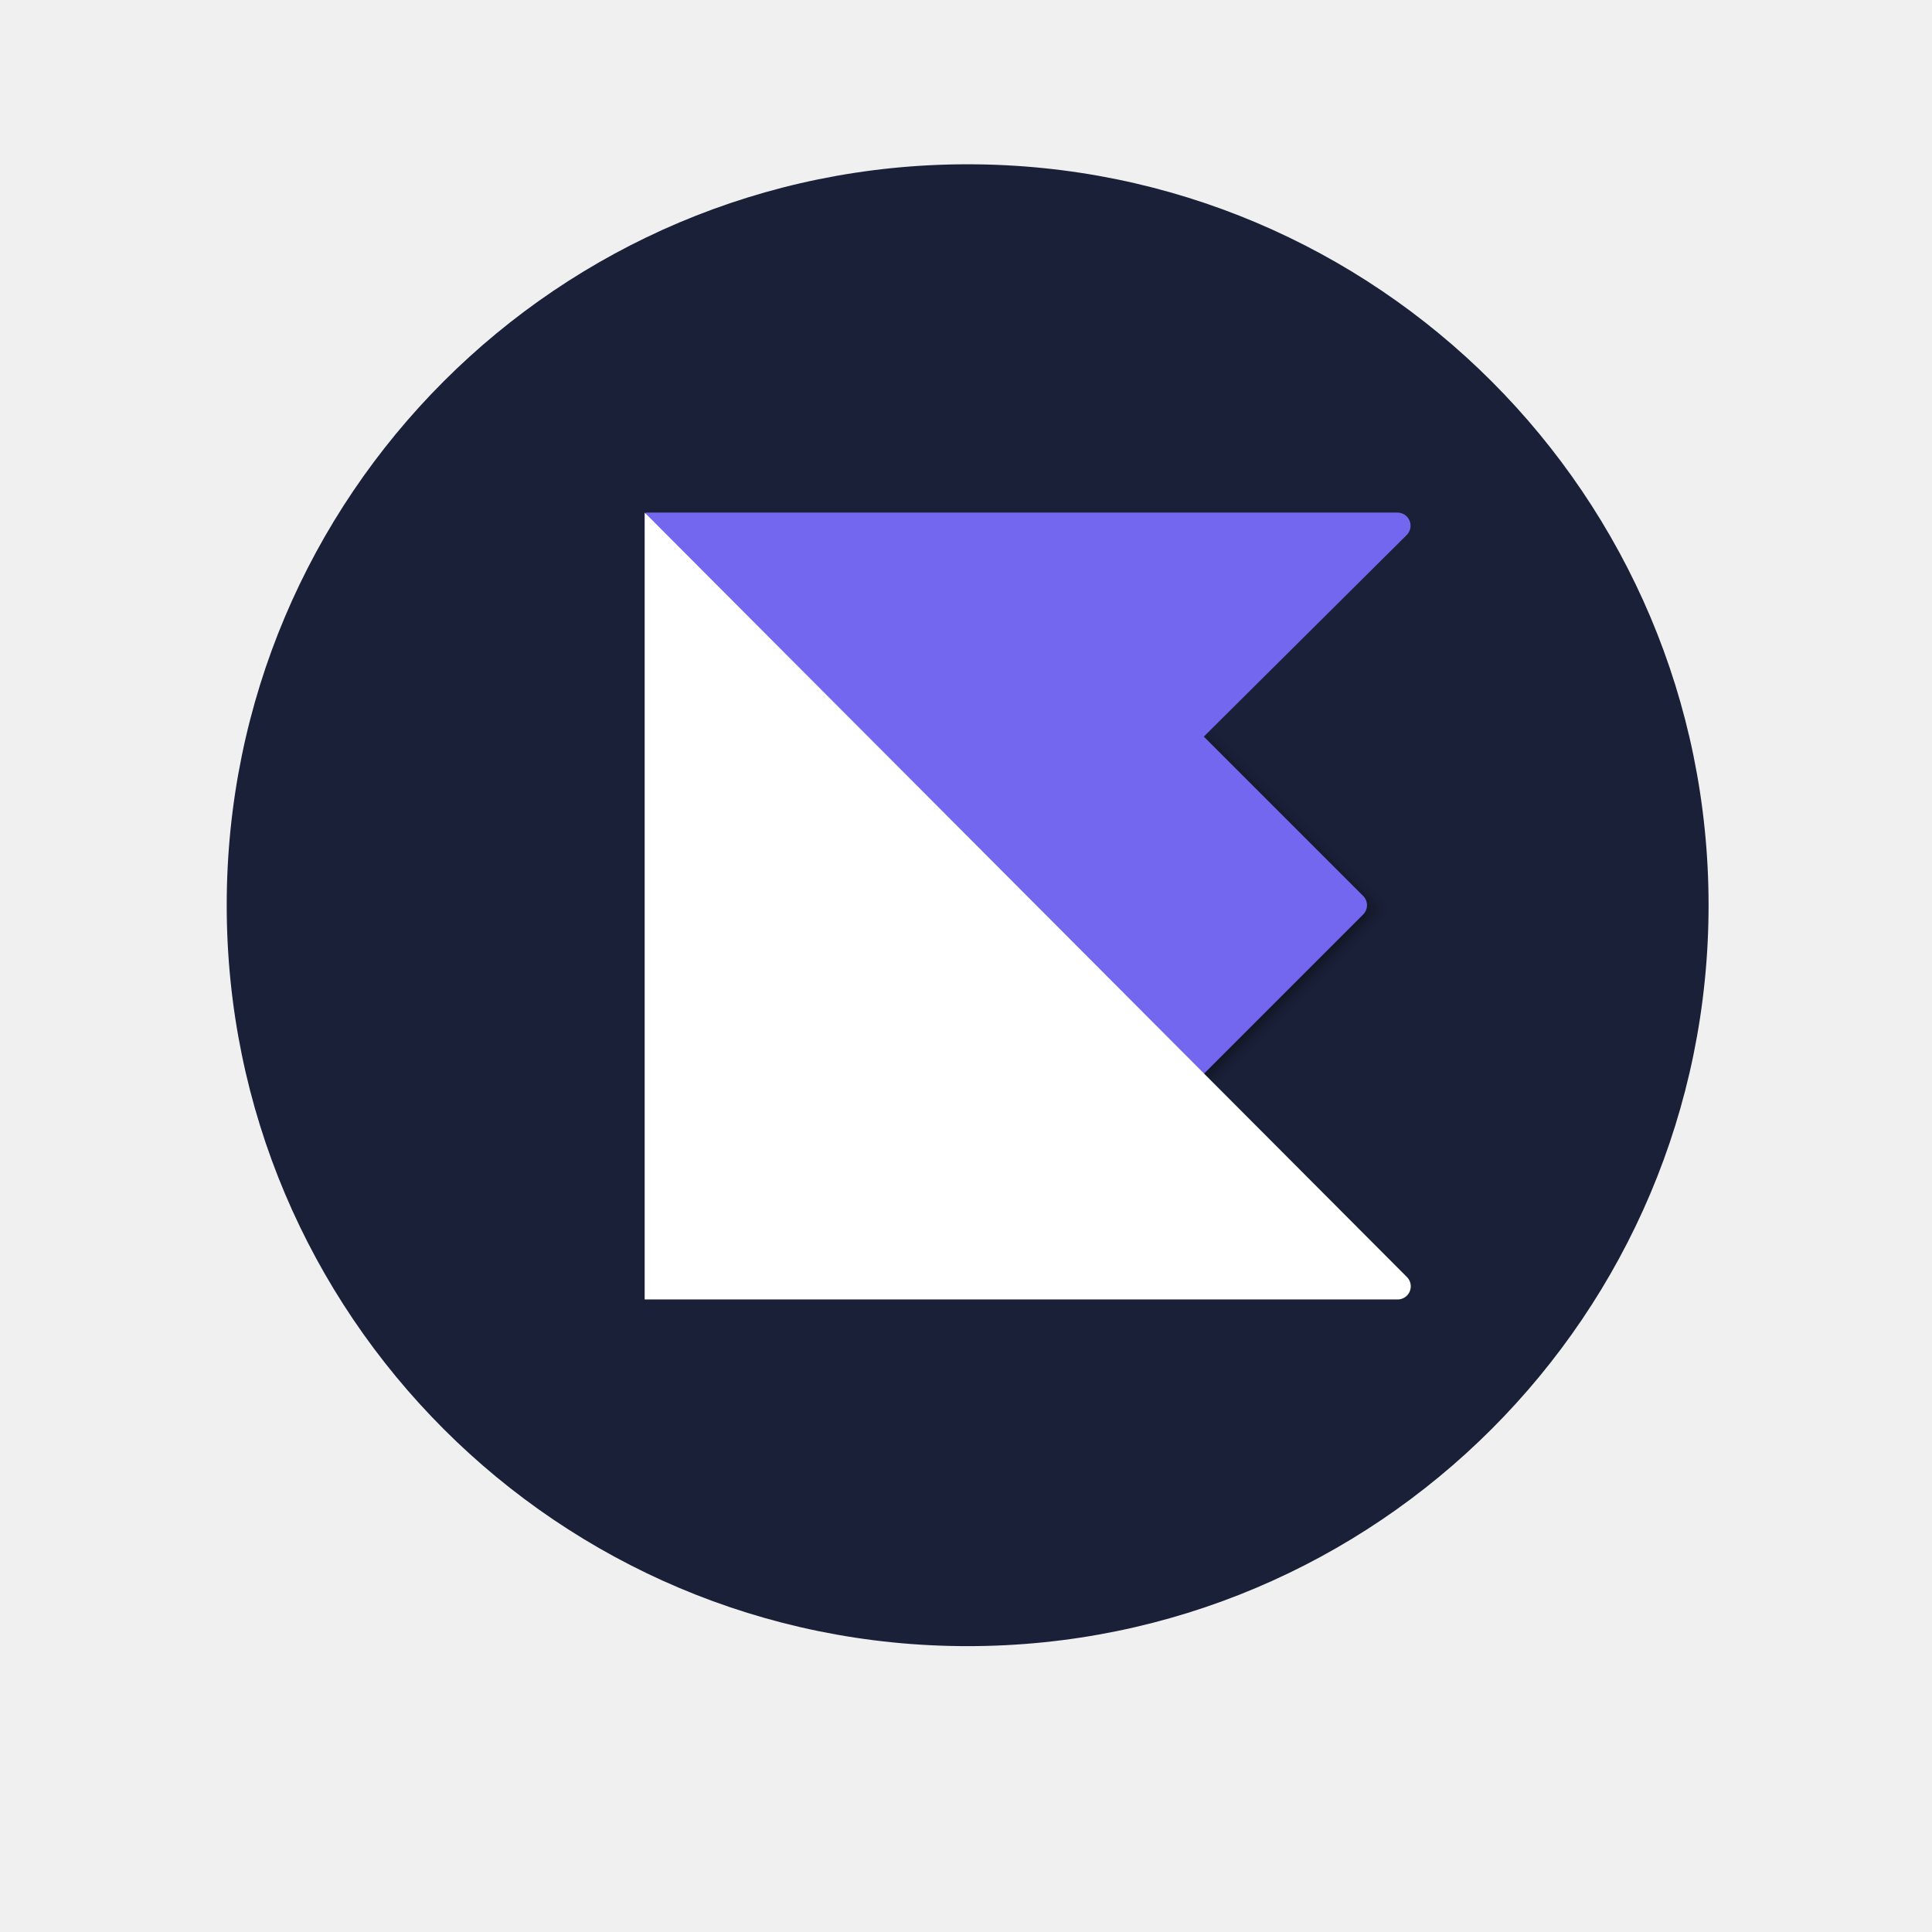
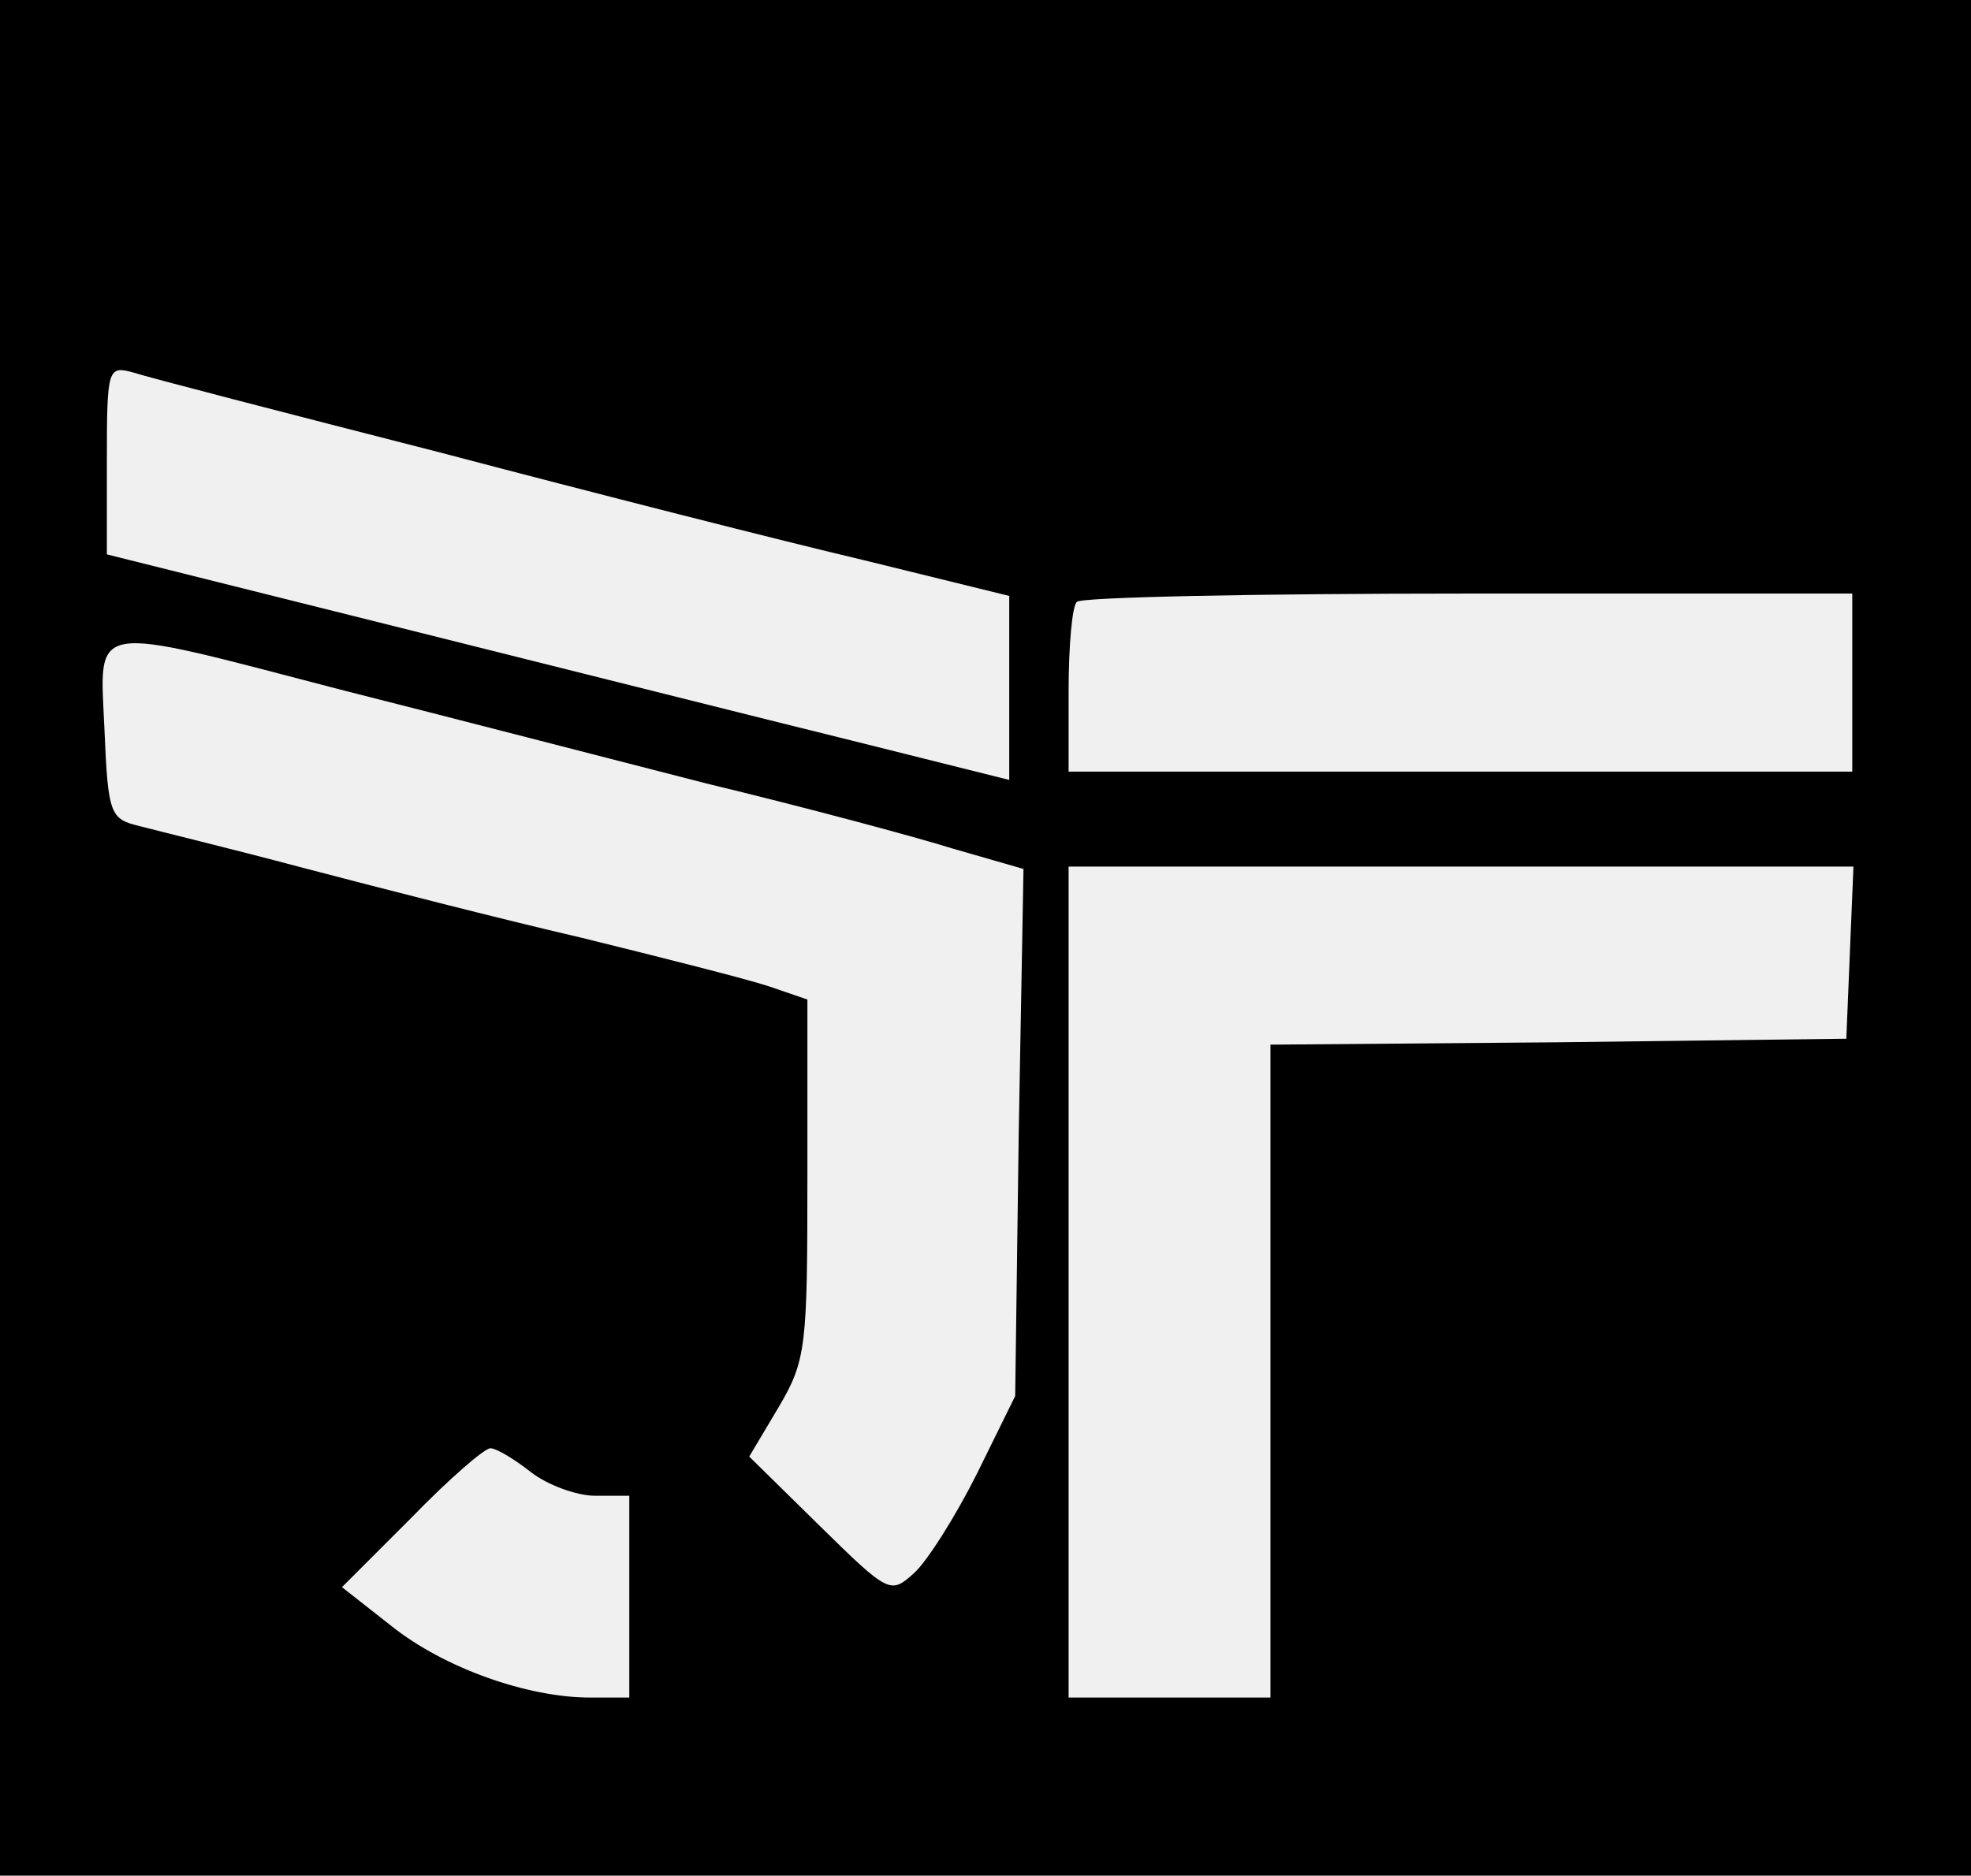
- <svg xmlns="http://www.w3.org/2000/svg" xmlns:xlink="http://www.w3.org/1999/xlink" width="588px" height="588px" viewBox="0 0 588 588" version="1.1">
-   <defs>
-     <path d="M175.27,55.87 L225.616,105.367 L225.616,237.98 C225.616,240.19 223.825,241.98 221.616,241.98 L89.71,241.98 L39.435,191.705 L175.27,55.87 Z" id="path-1" />
-     <filter x="-3.8%" y="-2.7%" width="107.5%" height="107.5%" filterUnits="objectBoundingBox" id="filter-2">
-       <feOffset dx="0" dy="2" in="SourceAlpha" result="shadowOffsetOuter1" />
-       <feGaussianBlur stdDeviation="2" in="shadowOffsetOuter1" result="shadowBlurOuter1" />
-       <feColorMatrix values="0 0 0 0 0   0 0 0 0 0   0 0 0 0 0  0 0 0 0.352 0" type="matrix" in="shadowBlurOuter1" />
-     </filter>
-   </defs>
-   <g id="Logo" stroke="none" stroke-width="1" fill="none" fill-rule="evenodd">
-     <circle id="Oval" fill="#1A2038" cx="294.5" cy="275.5" r="225.5" />
-     <g id="Group" transform="translate(294.5, 275.5) rotate(-270) translate(-294.5, -275.5) translate(162, 135)">
-       <g id="Path-4-Copy" transform="translate(132.5252, 148.925) rotate(-135) translate(-132.5252, -148.925) ">
-         <use fill="black" fill-opacity="1" filter="url(#filter-2)" xlink:href="#path-1" />
-         <use fill="#7467EF" fill-rule="evenodd" xlink:href="#path-1" />
-       </g>
-       <path d="M13,238.415 L13,9.701 C13,7.491 14.791,5.701 17,5.701 C18.065,5.701 19.087,6.126 19.837,6.881 L249.898,238.415 L13,238.415 Z" id="Path-3" fill="#7467EF" />
-       <path d="M252.487,9.637 L252.487,238.799 L13,238.799 L245.663,6.805 C247.227,5.245 249.76,5.249 251.319,6.813 C252.067,7.563 252.487,8.578 252.487,9.637 Z" id="Path-4" fill="#FFFFFF" />
-     </g>
+ <svg xmlns="http://www.w3.org/2000/svg" version="1.0" width="166pt" height="158pt" viewBox="0 0 166 158" preserveAspectRatio="xMidYMid meet">
+   <g transform="translate(0,158) scale(0.1,-0.1)" fill="#000000" stroke="none">
+     <path d="M0 790 l0 -790 830 0 830 0 0 790 0 790 -830 0 -830 0 0 -790z m370 409 c129 -34 290 -75 358 -91 l122 -30 0 -78 0 -77 -132 33 c-73 18 -244 61 -380 95 l-248 62 0 80 c0 78 1 79 23 73 12 -4 128 -34 257 -67z m1190 -194 l0 -75 -330 0 -330 0 0 68 c0 38 3 72 7 75 3 4 152 7 330 7 l323 0 0 -75z m-1273 -6 c87 -22 226 -58 308 -79 83 -20 176 -45 208 -55 l59 -17 -4 -222 -3 -222 -32 -65 c-18 -36 -42 -74 -53 -84 -20 -18 -21 -18 -80 40 l-59 58 25 42 c23 39 24 51 24 193 l0 150 -32 11 c-18 6 -89 24 -158 41 -69 16 -174 43 -235 59 -60 16 -122 31 -137 35 -25 6 -27 9 -30 81 -4 92 -16 90 199 34z m1271 -221 l-3 -73 -242 -3 -243 -2 0 -275 0 -275 -85 0 -85 0 0 350 0 350 330 0 331 0 -3 -72z m-1111 -438 c14 -11 39 -20 54 -20 l29 0 0 -85 0 -85 -33 0 c-53 0 -123 25 -167 60 l-42 33 58 58 c32 33 62 59 67 59 5 0 20 -9 34 -20z" />
  </g>
</svg>
